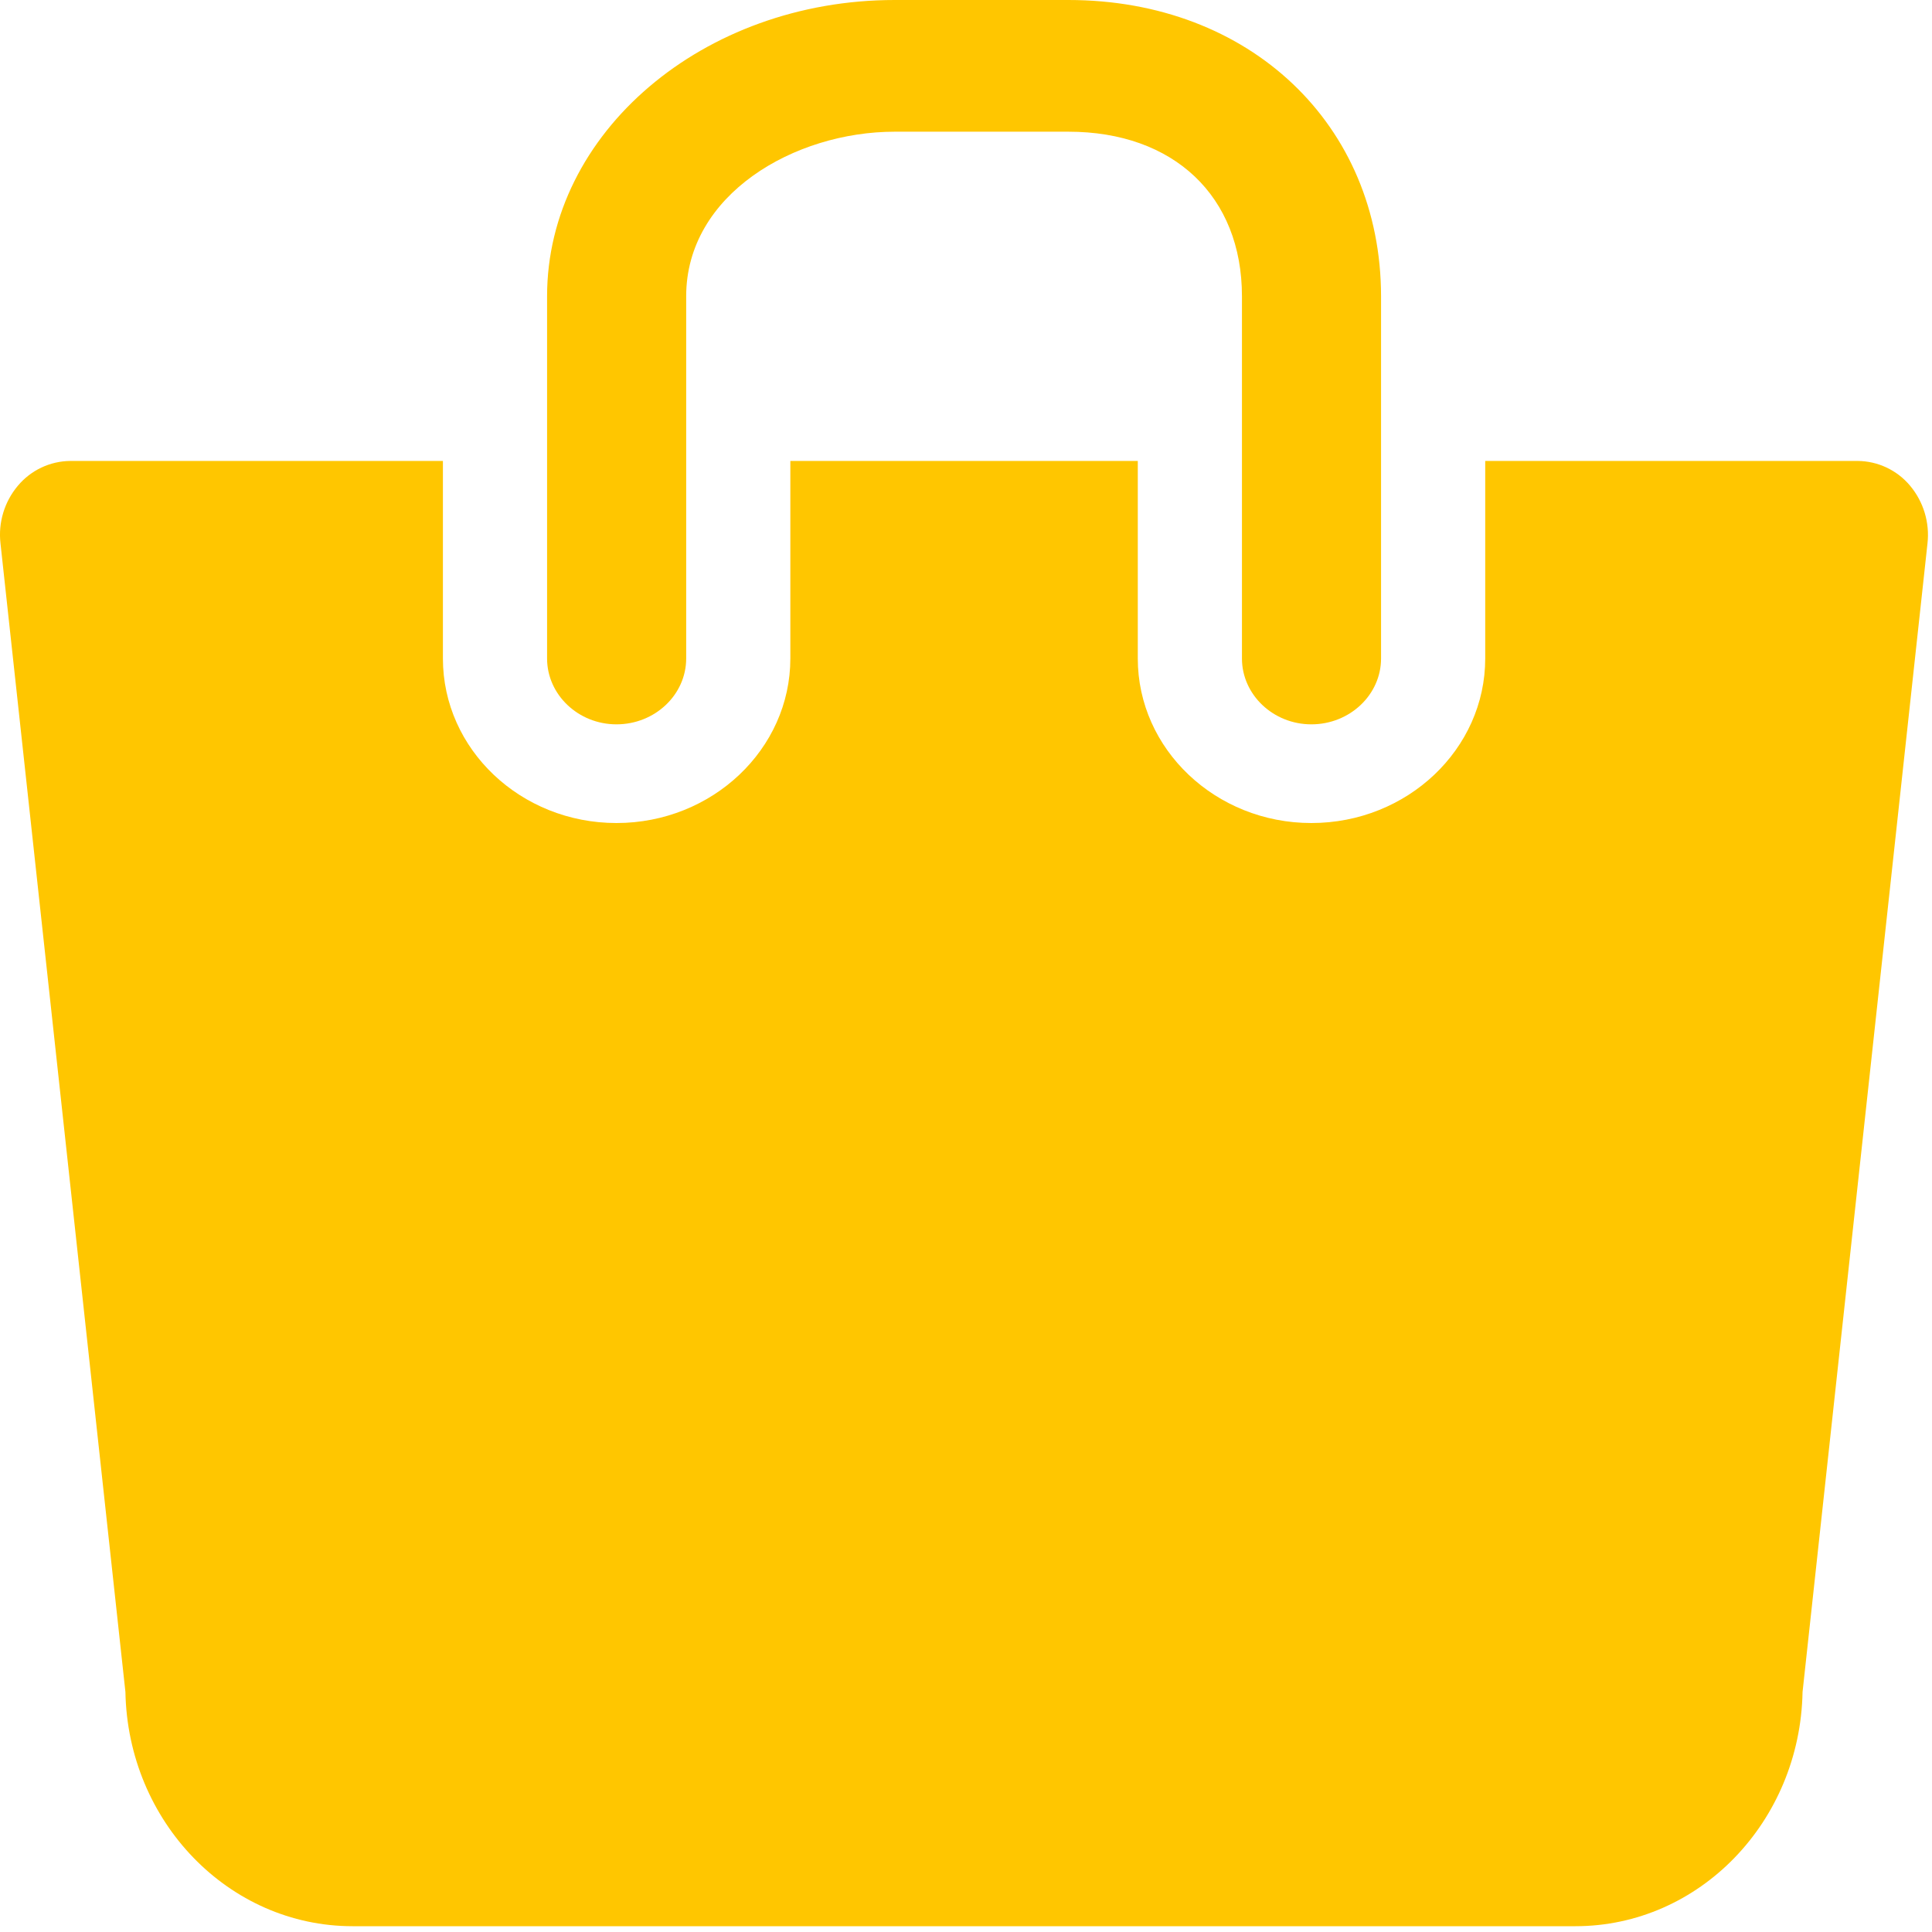
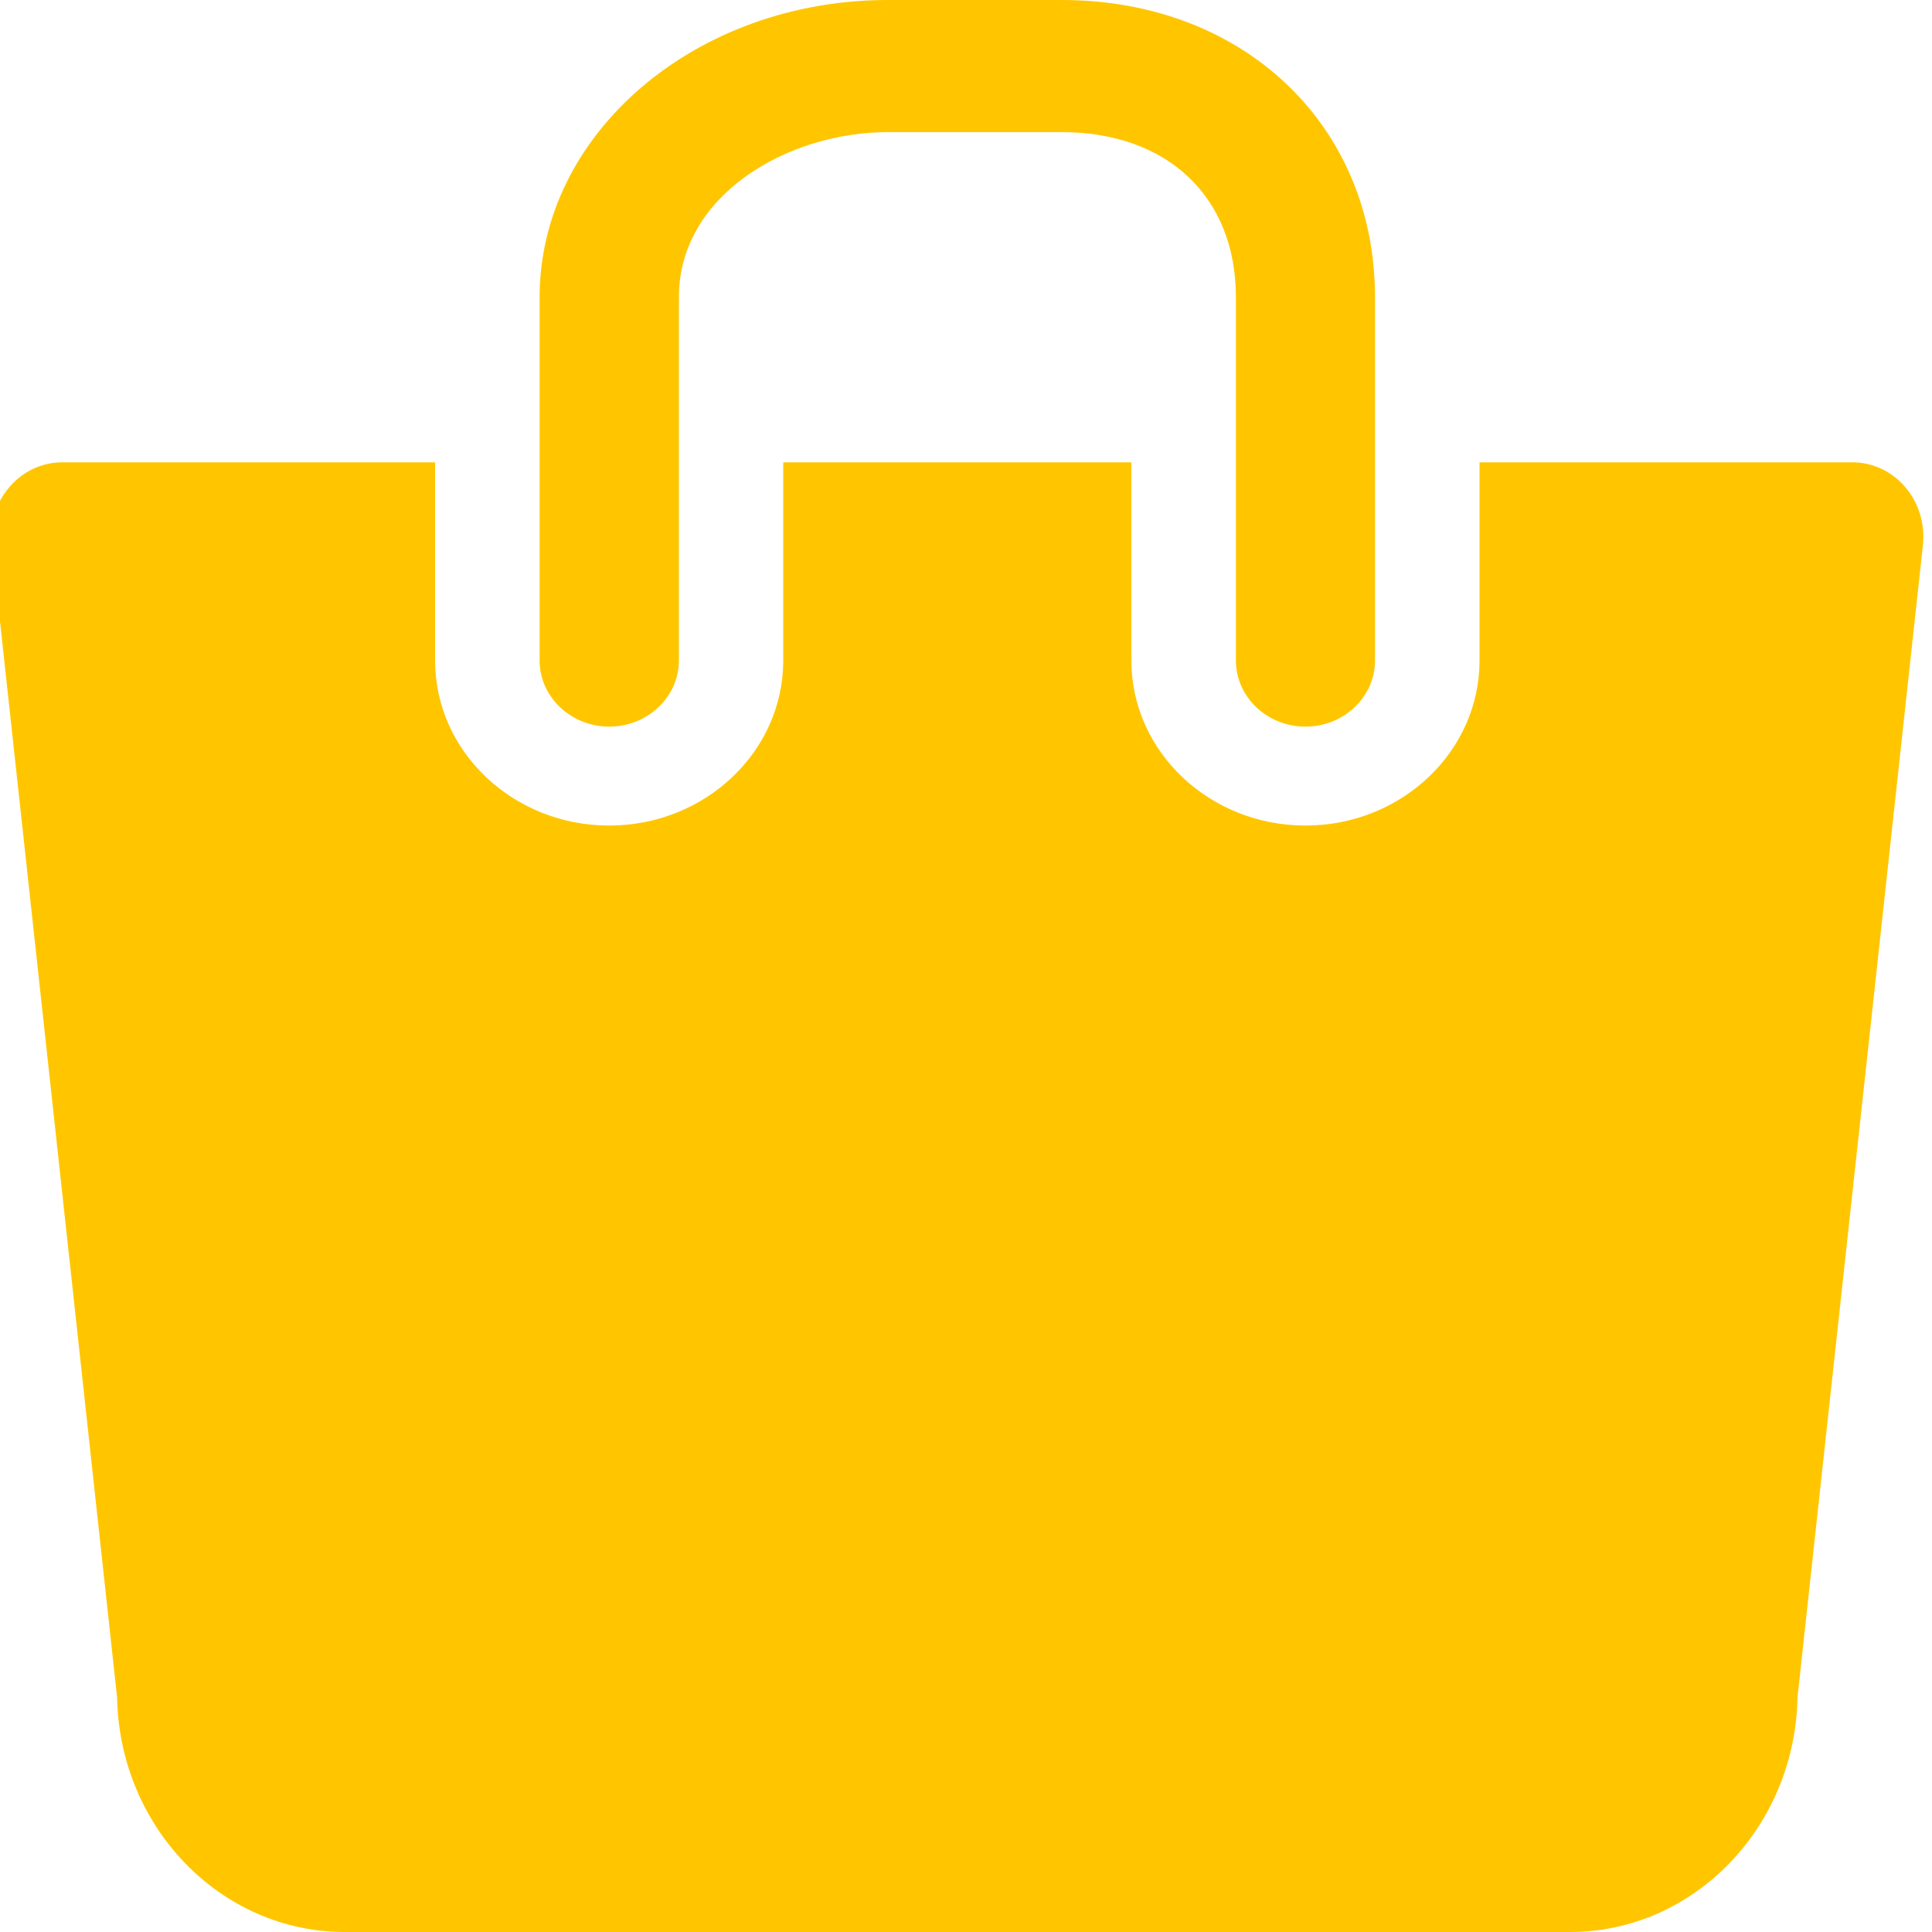
- <svg xmlns="http://www.w3.org/2000/svg" width="12" height="12" viewBox="0 0 12 12">
-   <path fill="#FFC600" d="M11.864 3.017a.429.429 0 0 0-.327-.154H9.225V4.09c0 .563-.484 1.022-1.08 1.022-.594 0-1.078-.458-1.078-1.022V2.863H4.909V4.09c0 .563-.485 1.022-1.08 1.022-.595 0-1.078-.458-1.078-1.022V2.863H.438a.43.43 0 0 0-.327.154.472.472 0 0 0-.108.358l.776 7.134c.015.806.642 1.455 1.411 1.455h7.595c.77 0 1.396-.649 1.411-1.455l.776-7.134a.476.476 0 0 0-.108-.358z" />
-   <path fill="#FFC600" d="M3.829 4.499c.239 0 .433-.184.433-.409V1.84c0-.632.672-1.022 1.295-1.022h1.079c.655 0 1.078.401 1.078 1.022v2.25c0 .225.194.409.431.409.239 0 .433-.184.433-.409V1.84C8.577.773 7.761 0 6.636 0H5.557c-1.19 0-2.159.826-2.159 1.84v2.25c0 .225.194.409.431.409z" />
+ <svg xmlns="http://www.w3.org/2000/svg" width="10" height="10" viewBox="0 0 10 10" fill="none">
+   <path d="M9.862 2.522C9.793 2.44 9.693 2.393 9.589 2.393H7.658V3.419C7.658 3.89 7.254 4.273 6.757 4.273C6.26 4.273 5.856 3.89 5.856 3.419V2.393H4.054V3.419C4.054 3.89 3.65 4.273 3.153 4.273C2.656 4.273 2.252 3.89 2.252 3.419V2.393H0.321C0.217 2.393 0.117 2.44 0.048 2.522C-0.022 2.603 -0.054 2.712 -0.043 2.821L0.606 8.785C0.618 9.457 1.142 10 1.784 10H8.126C8.768 10 9.292 9.457 9.304 8.784L9.953 2.821C9.964 2.712 9.932 2.603 9.862 2.522Z" fill="#FFC600" />
+   <path d="M3.153 3.761C3.352 3.761 3.514 3.607 3.514 3.419V1.538C3.514 1.011 4.075 0.684 4.595 0.684H5.496C6.043 0.684 6.397 1.019 6.397 1.538V3.419C6.397 3.607 6.558 3.761 6.757 3.761C6.956 3.761 7.117 3.607 7.117 3.419V1.538C7.117 0.647 6.435 0 5.496 0H4.595C3.601 0 2.793 0.69 2.793 1.538V3.419C2.793 3.607 2.955 3.761 3.153 3.761Z" fill="#FFC600" />
</svg>
